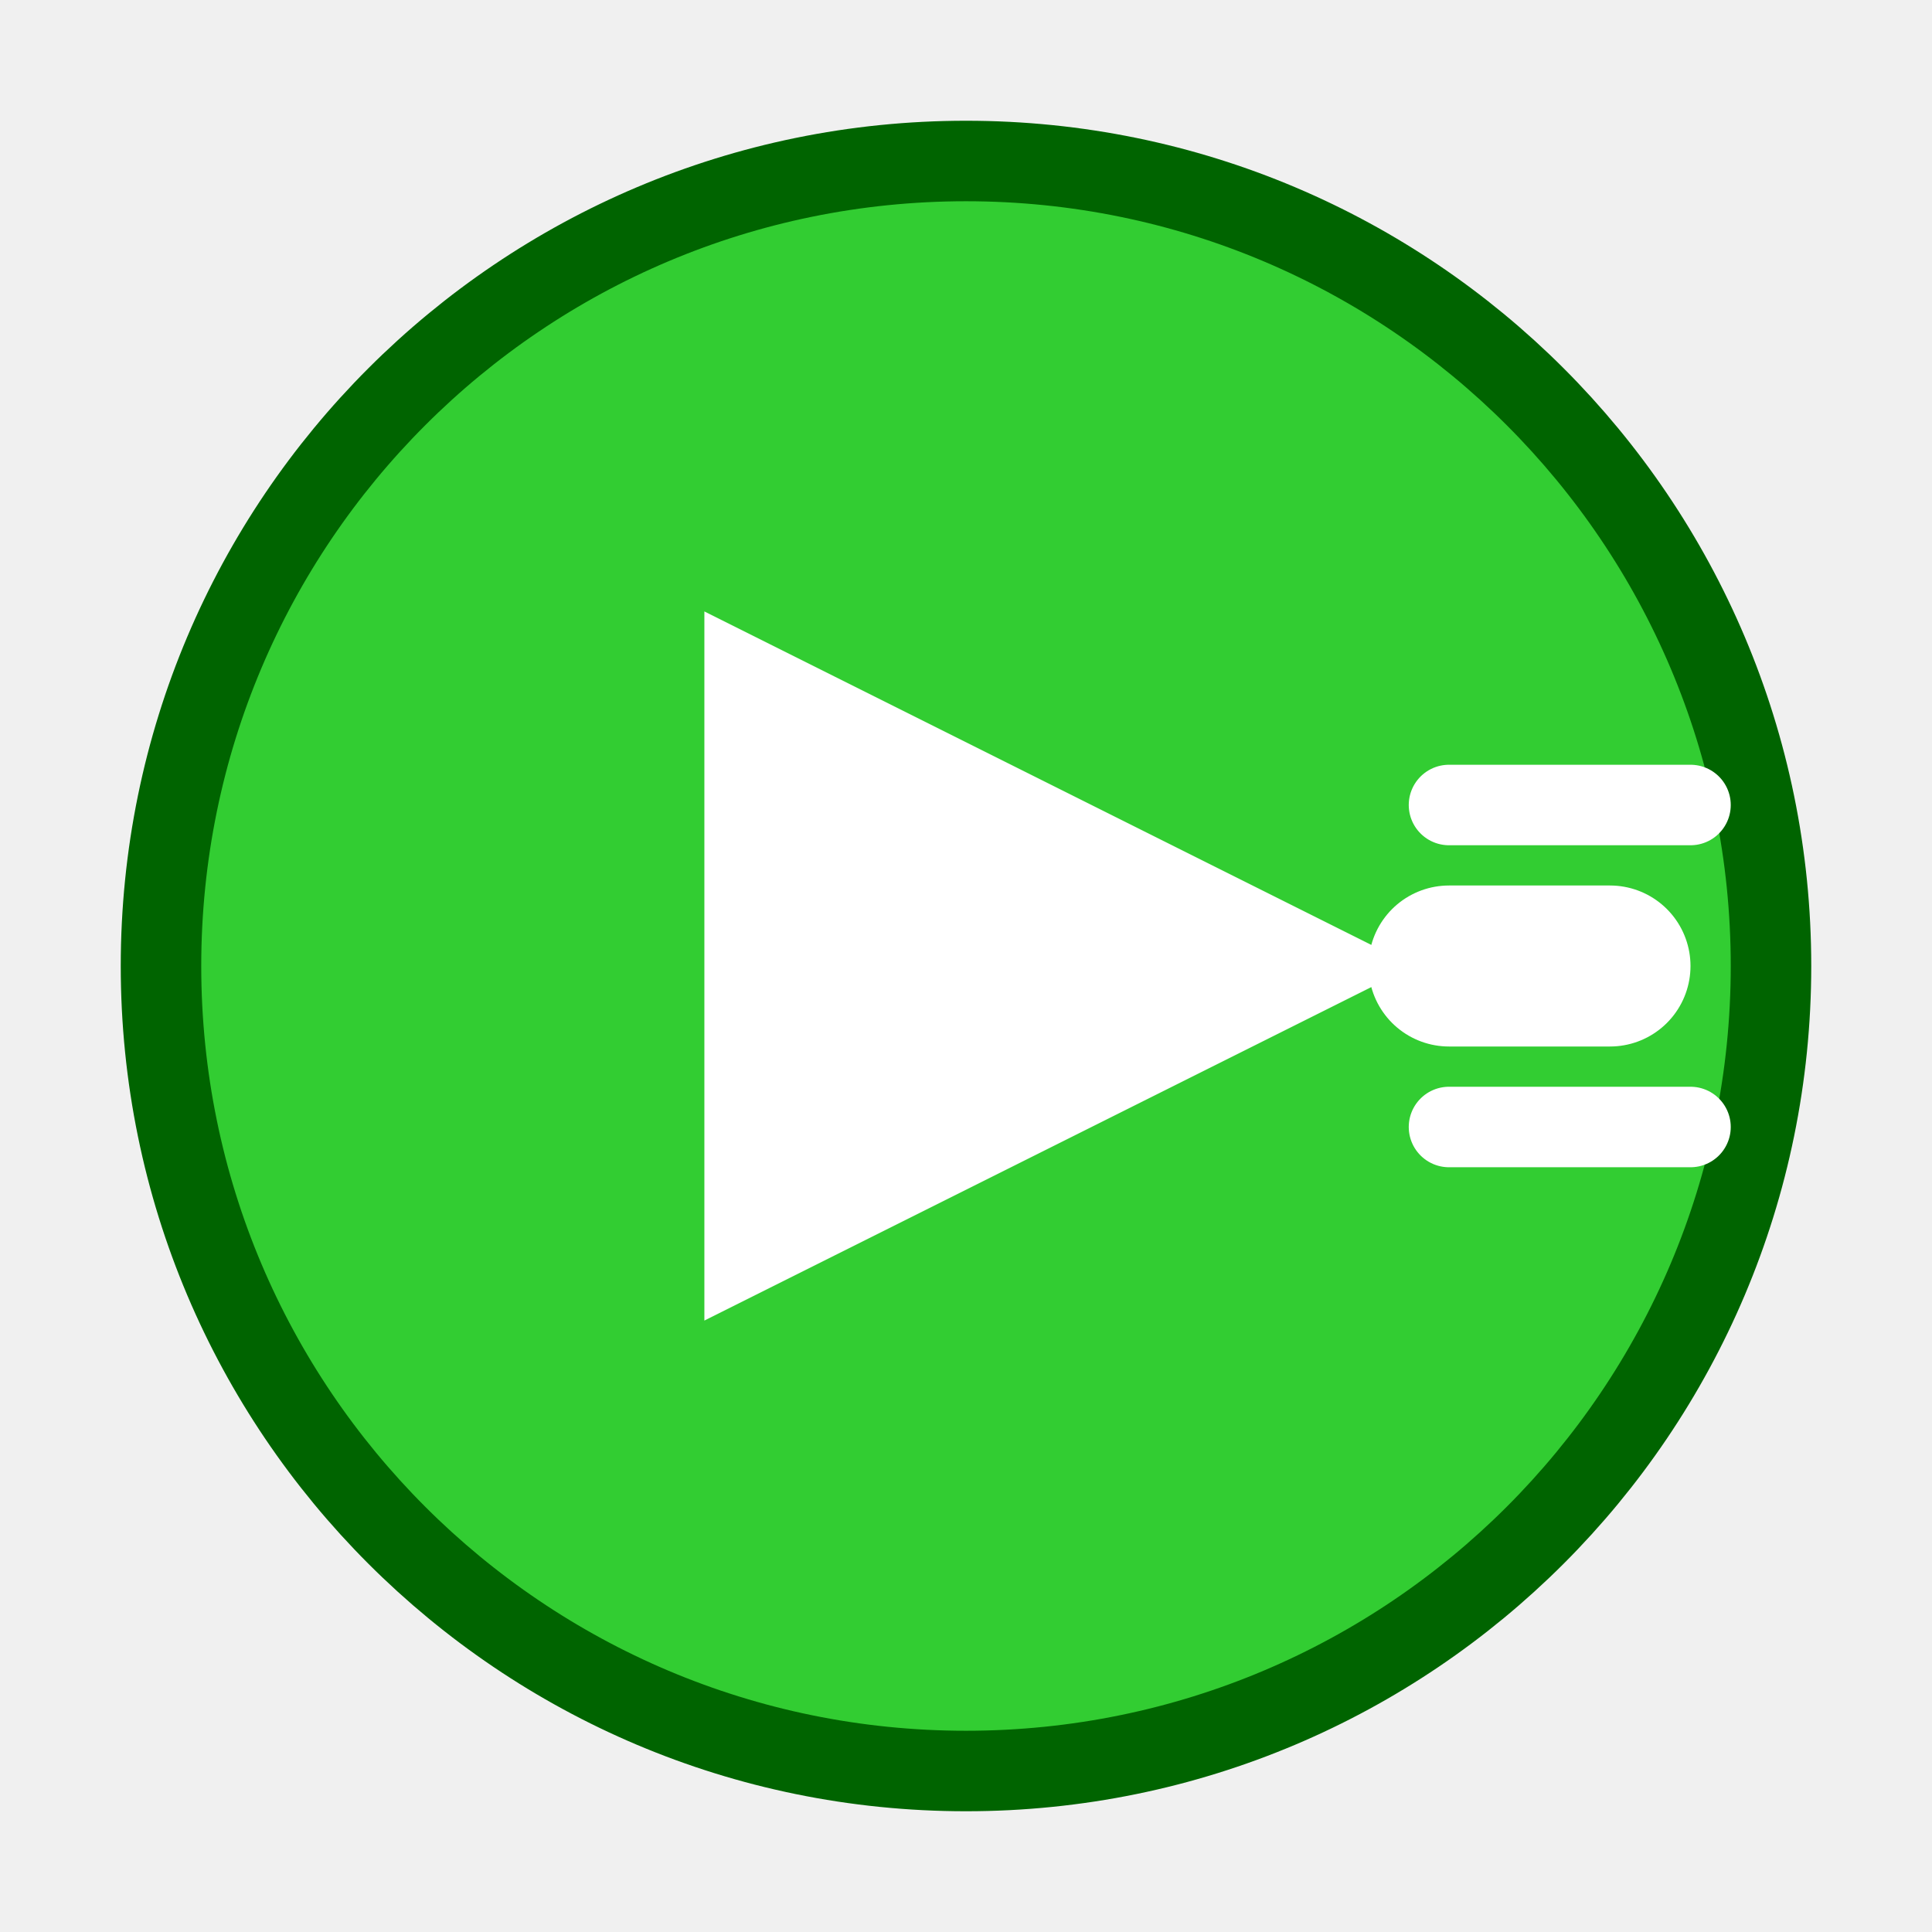
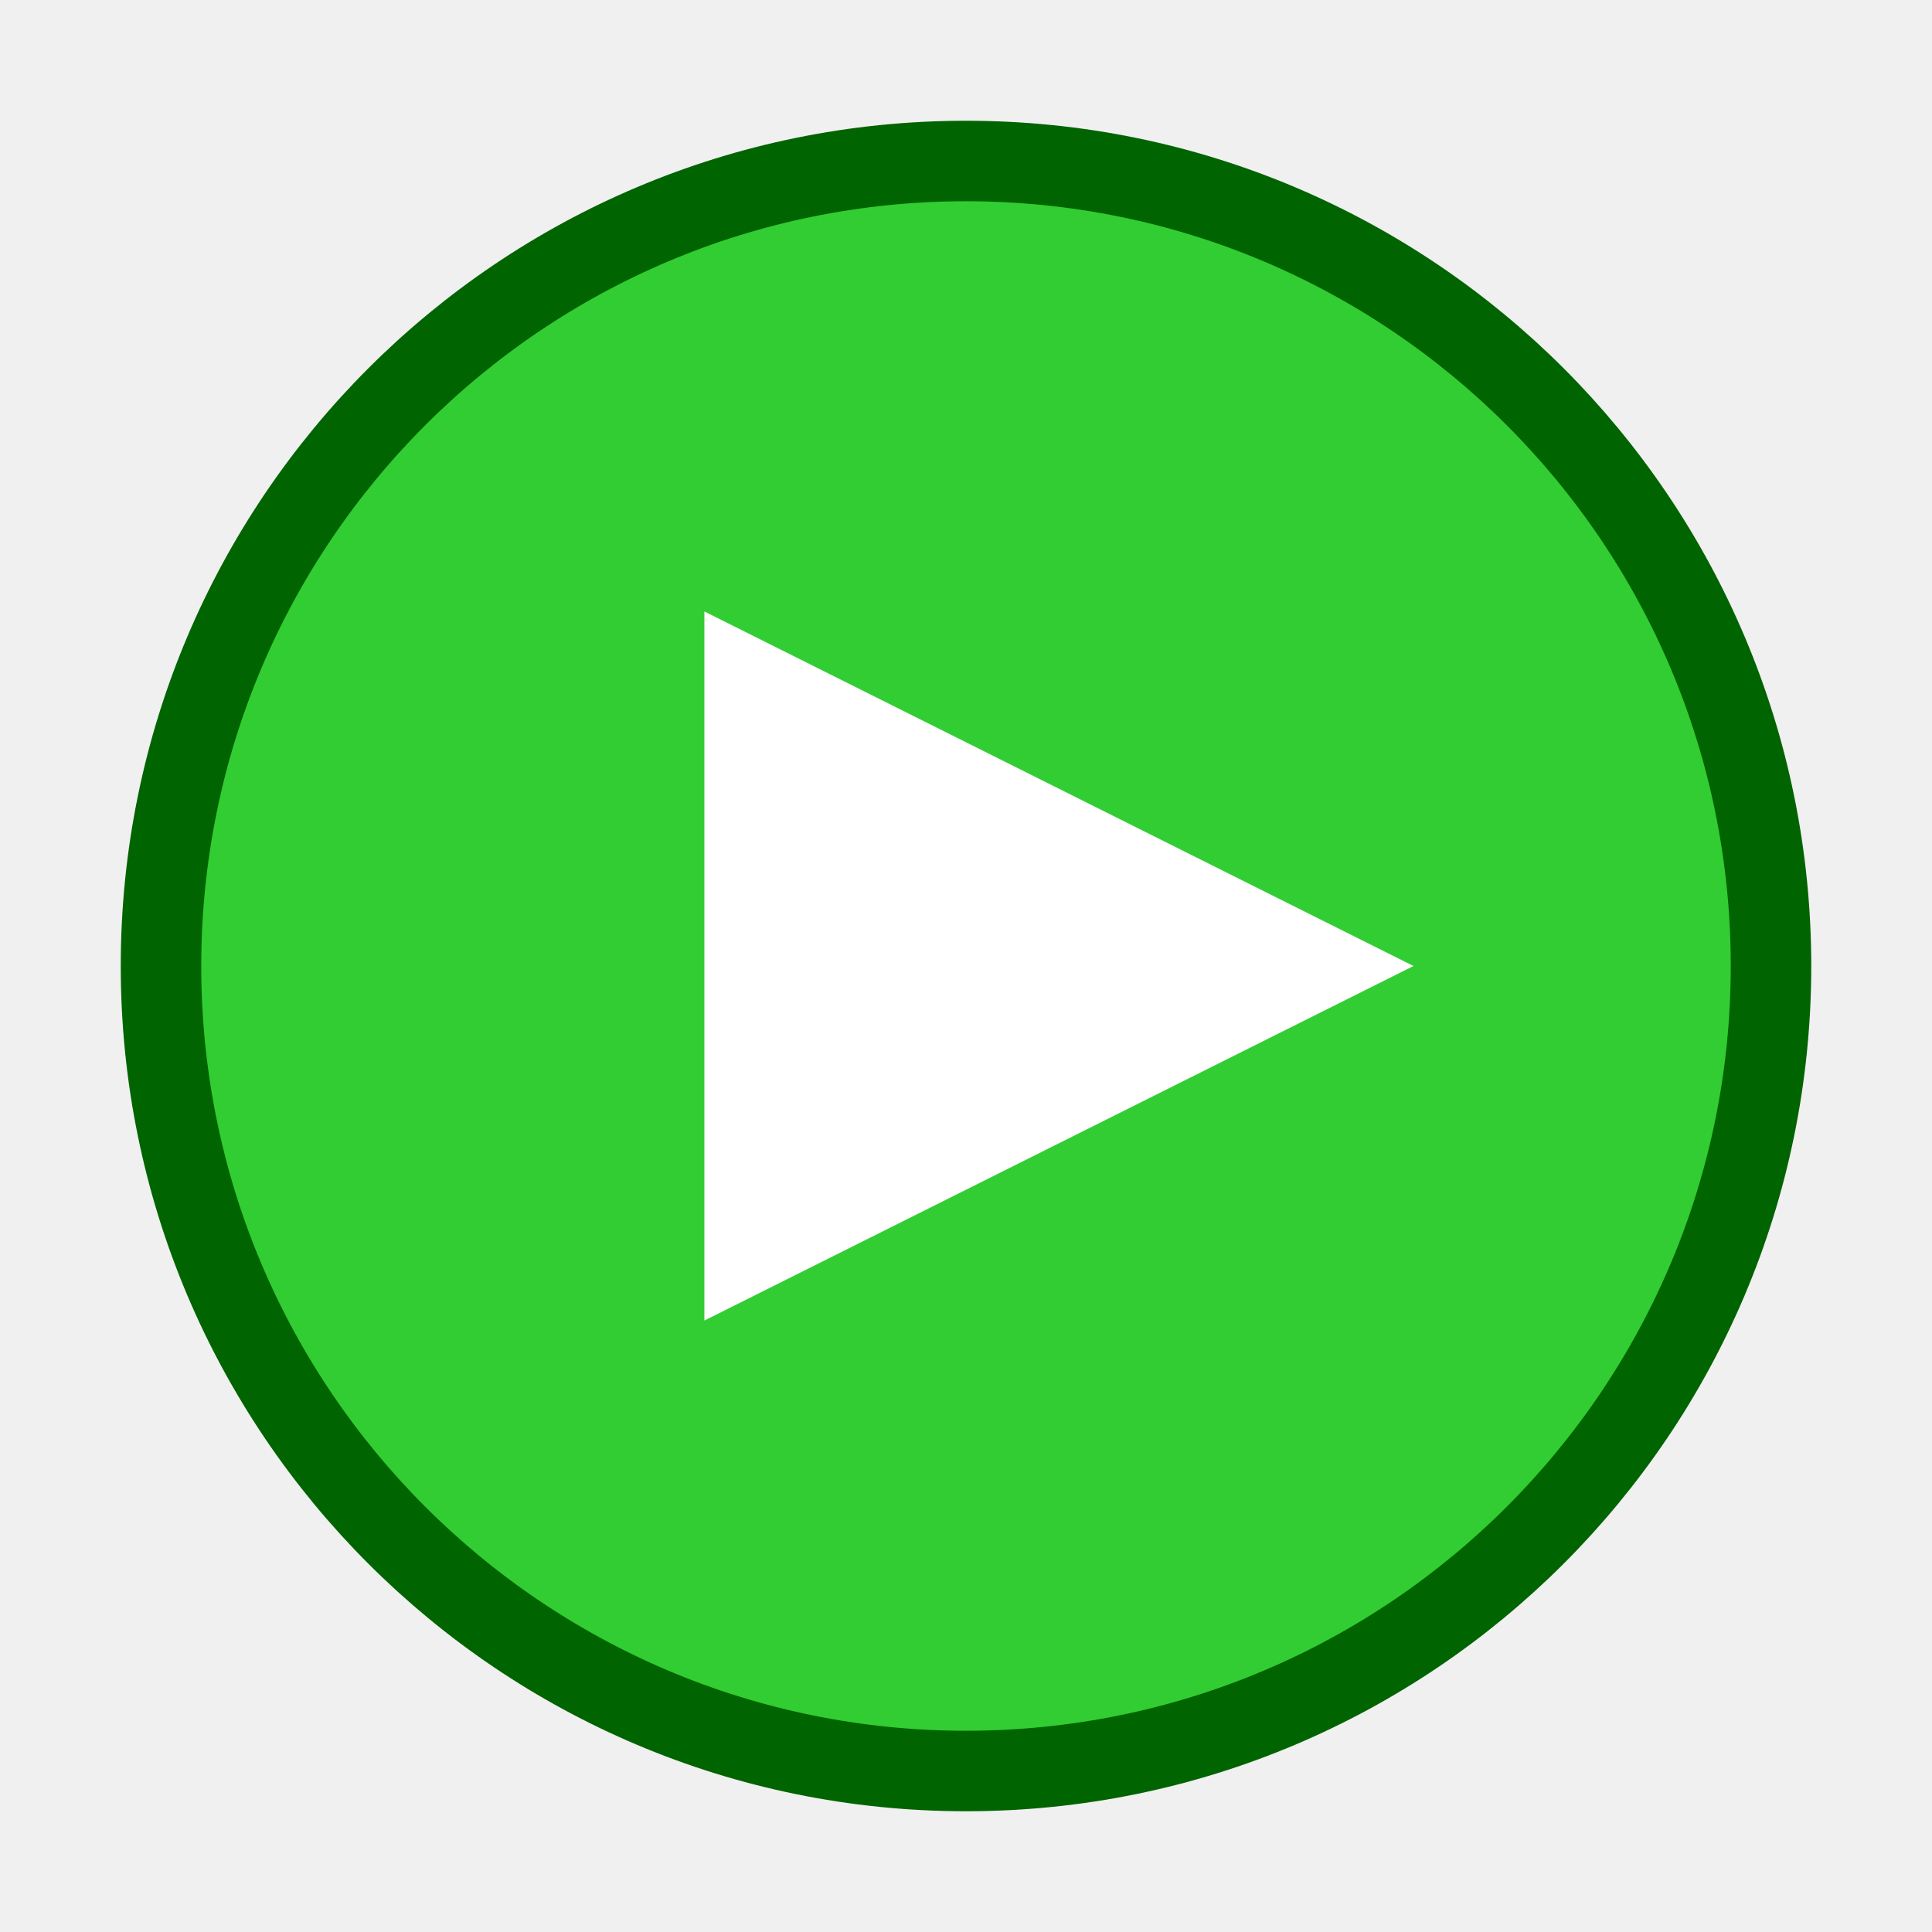
<svg xmlns="http://www.w3.org/2000/svg" viewBox="0 0 24 24" width="24" height="24">
  <circle cx="12" cy="12" r="10" fill="#32CD32" stroke="#006400" stroke-width="1" />
  <path d="M9 8 L17 12 L9 16 Z" fill="#FFFFFF" stroke="#FFFFFF" stroke-width="0.5" />
-   <path d="M18 12 L20 12" stroke="#FFFFFF" stroke-width="2" stroke-linecap="round" />
-   <path d="M18 10 L21 10" stroke="#FFFFFF" stroke-width="1" stroke-linecap="round" />
-   <path d="M18 14 L21 14" stroke="#FFFFFF" stroke-width="1" stroke-linecap="round" />
</svg>
